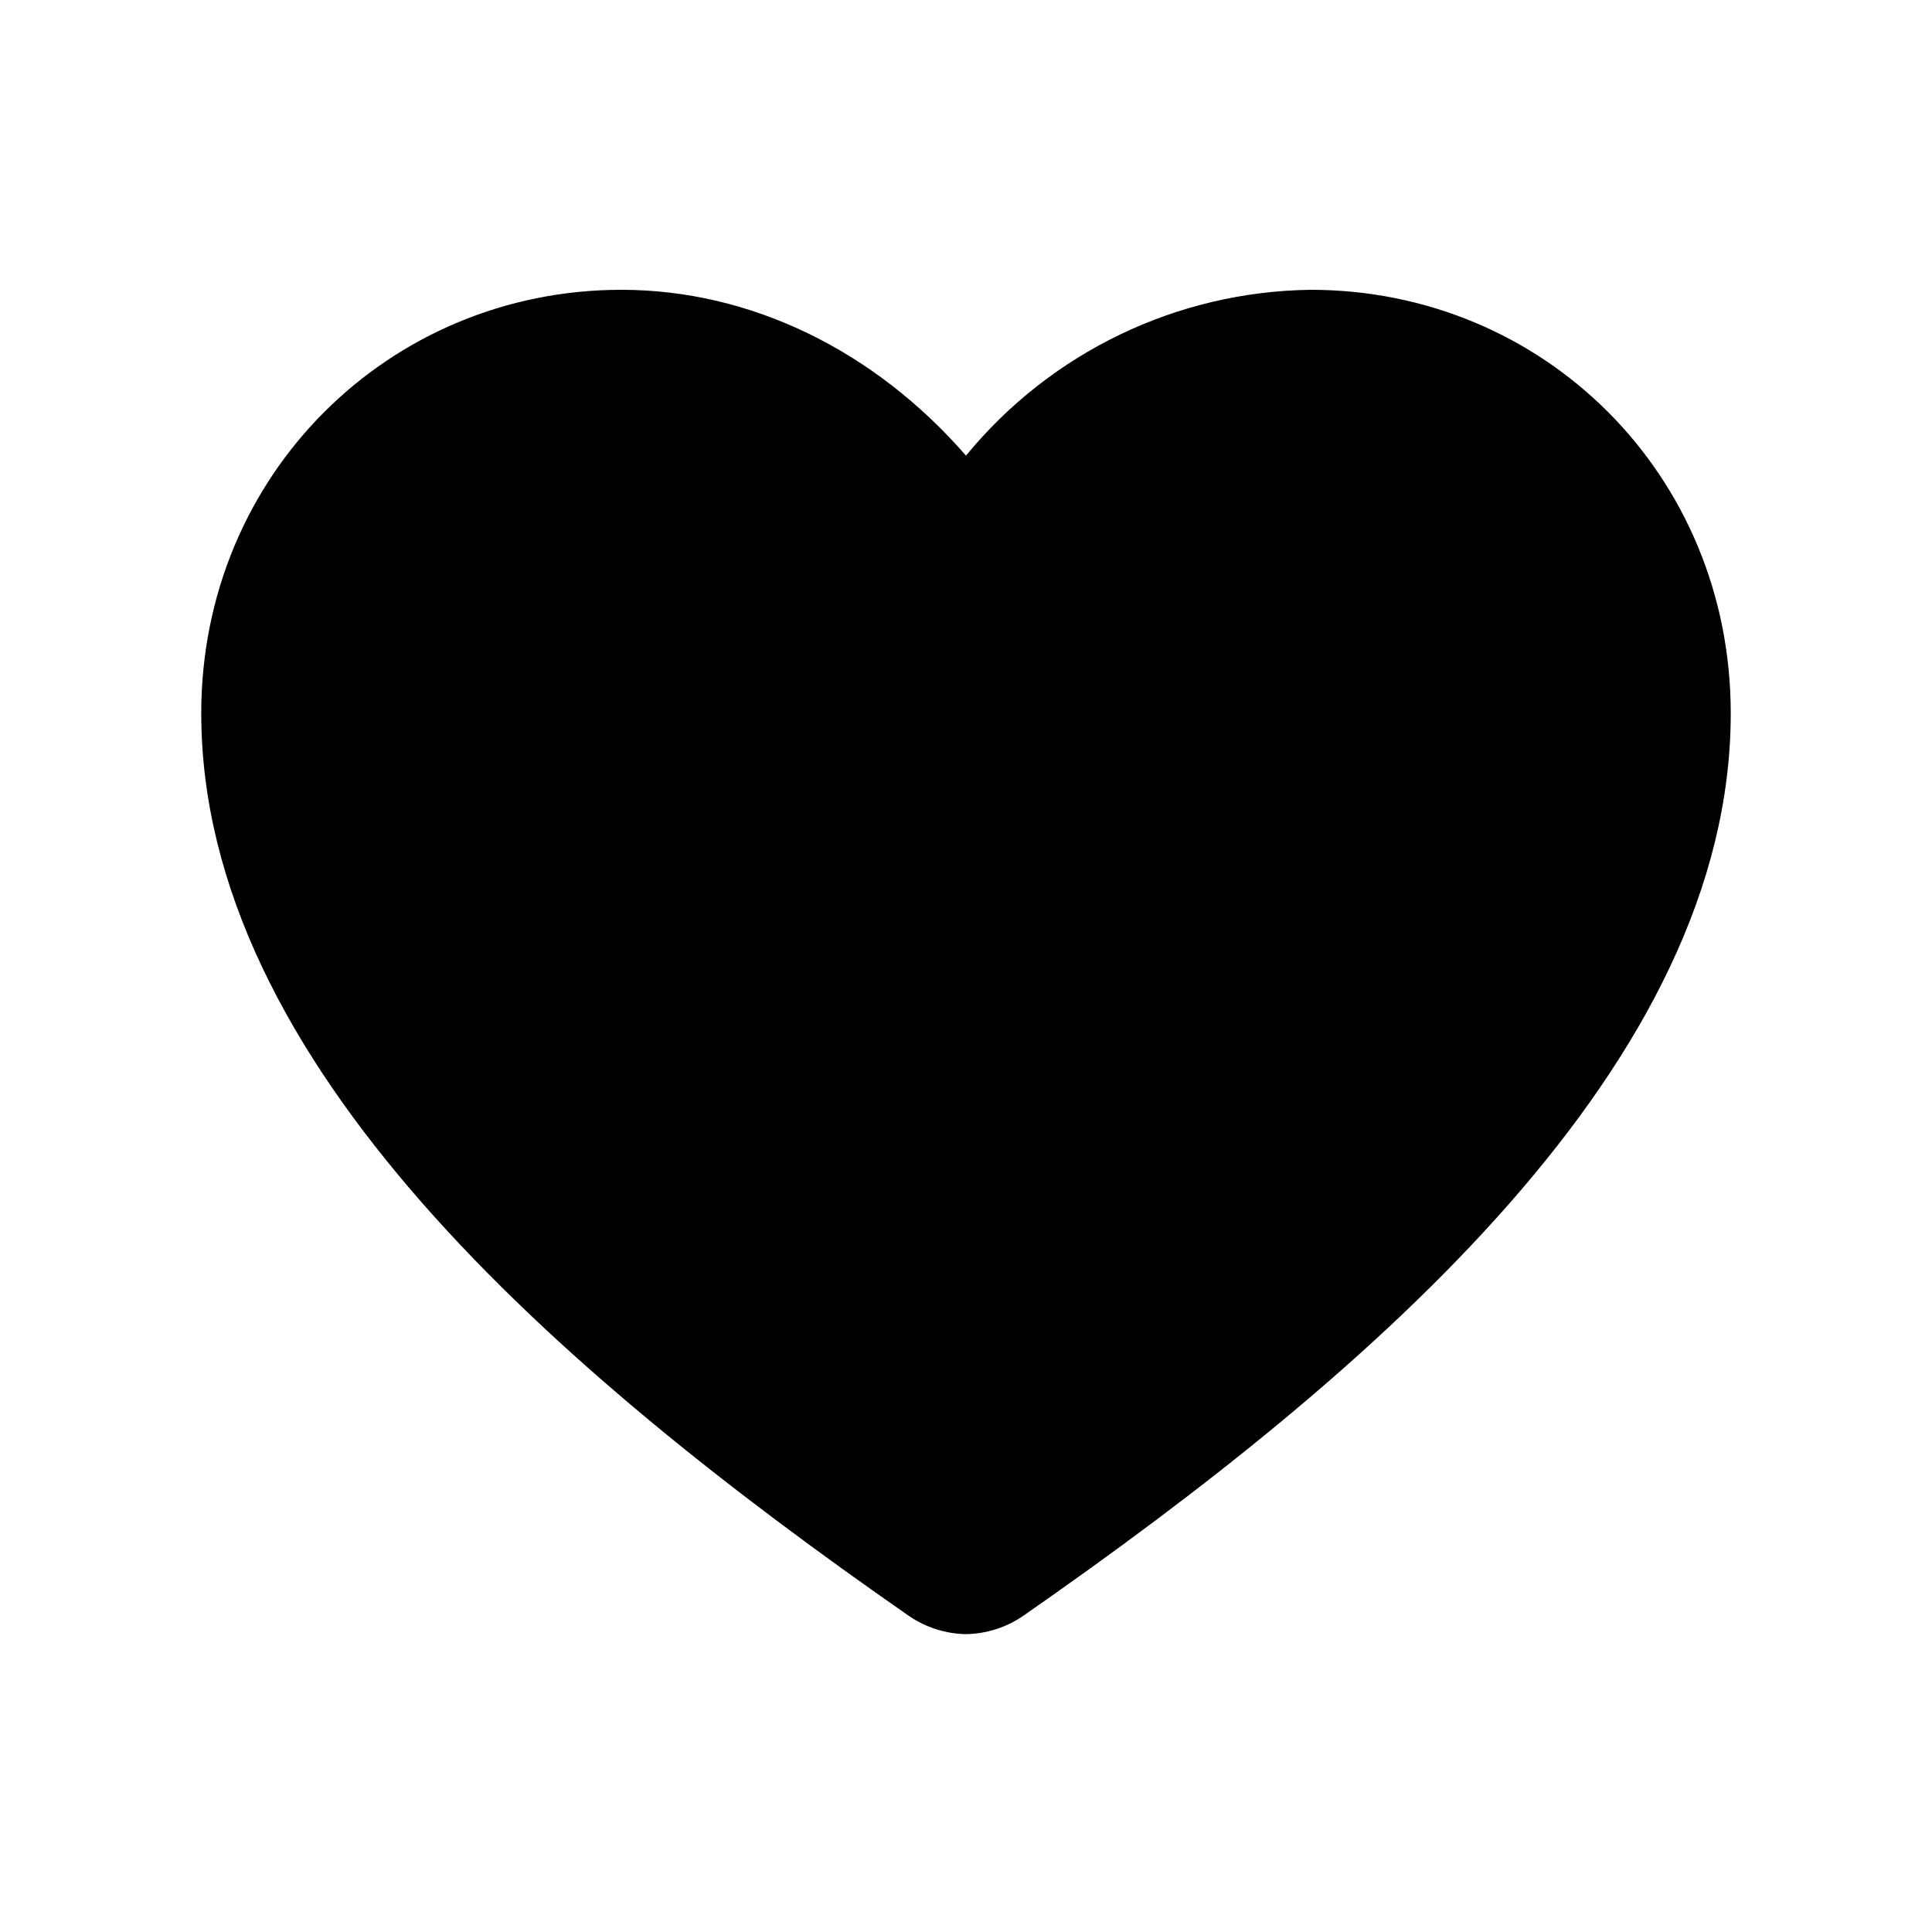
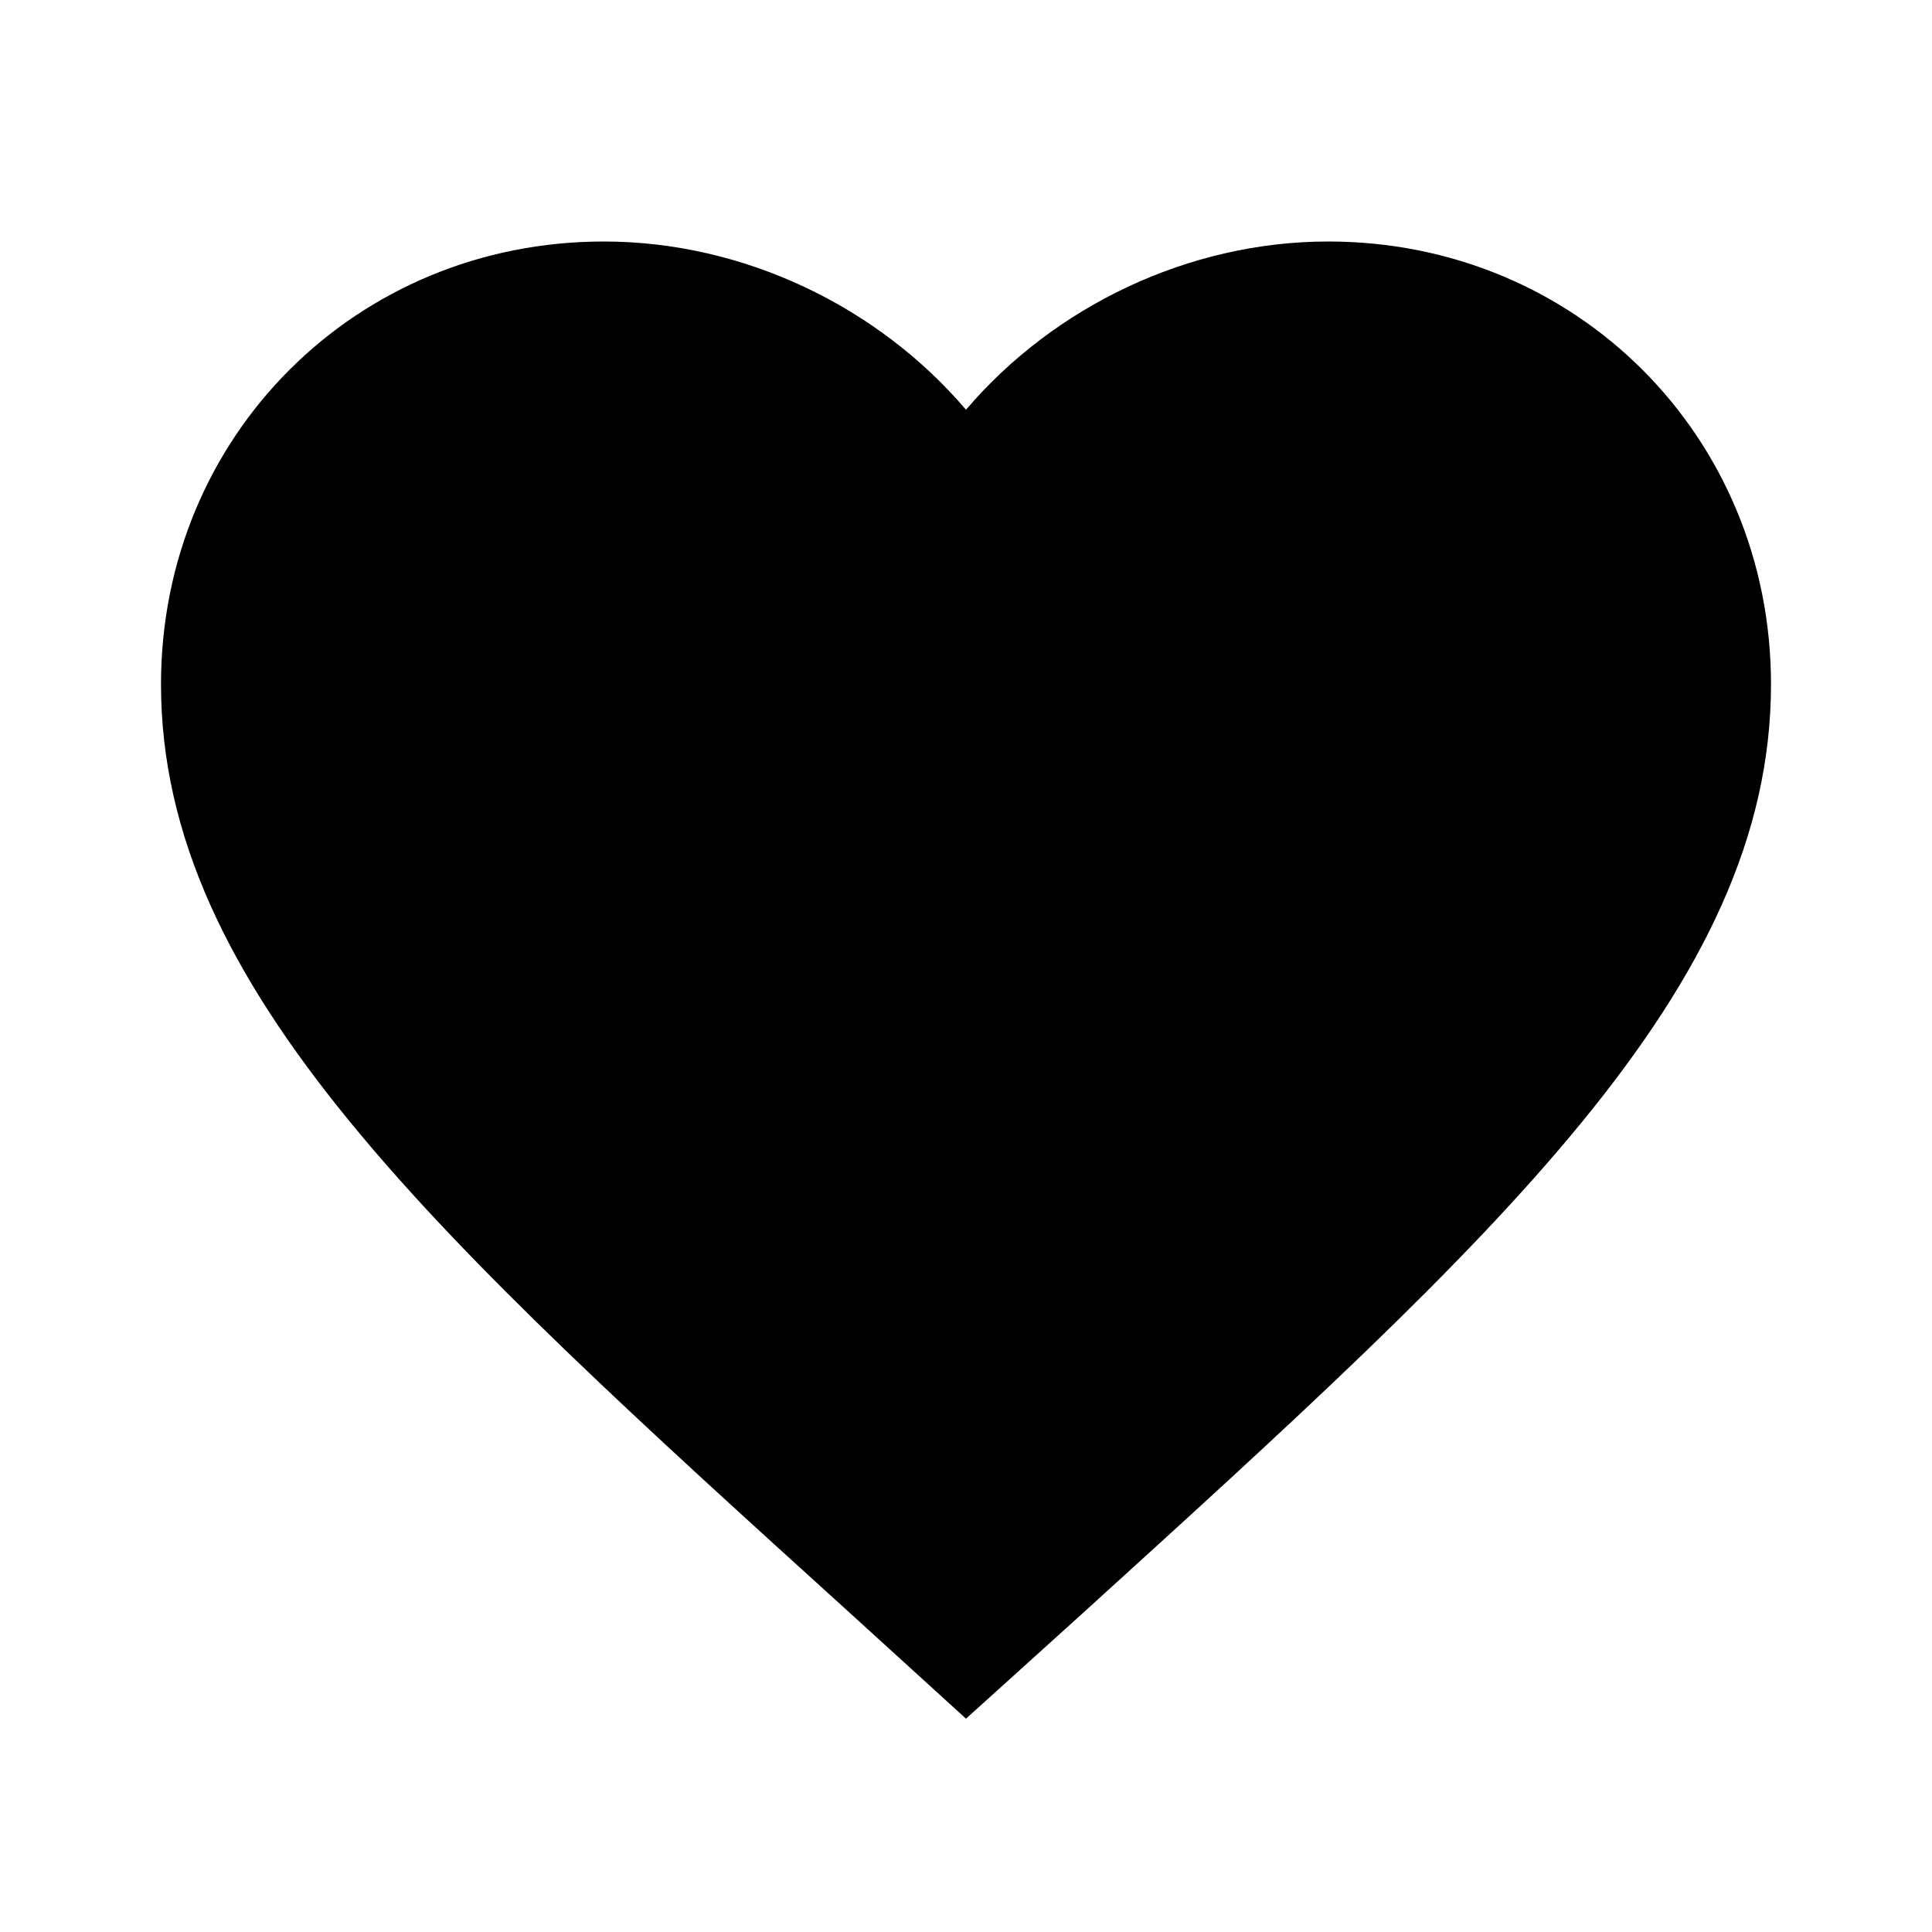
<svg xmlns="http://www.w3.org/2000/svg" viewBox="0 0 24 24" fill="currentColor">
-   <path d="M12 20.3a1.3 1.3 0 01-.7-.22C6.9 17.02 2.5 13.2 2.5 8.86 2.5 5.9 4.83 3.6 7.72 3.6c1.6 0 3.14.75 4.28 2.06A5.63 5.63 0 0116.28 3.6c2.9 0 5.22 2.3 5.22 5.26 0 4.34-4.4 8.16-8.8 11.22a1.3 1.3 0 01-.7.22z" />
+   <path d="M0 0h24v24H0z" fill="none" />
+   <path d="M12 21.35l-1.45-1.32C5.4 15.36 2 12.28 2 8.5 2 5.42 4.42 3 7.5 3c1.74 0 3.41.81 4.5 2.09C13.09 3.81 14.76 3 16.5 3 19.58 3 22 5.42 22 8.5c0 3.78-3.4 6.86-8.55 11.54L12 21.35z" />
</svg>
